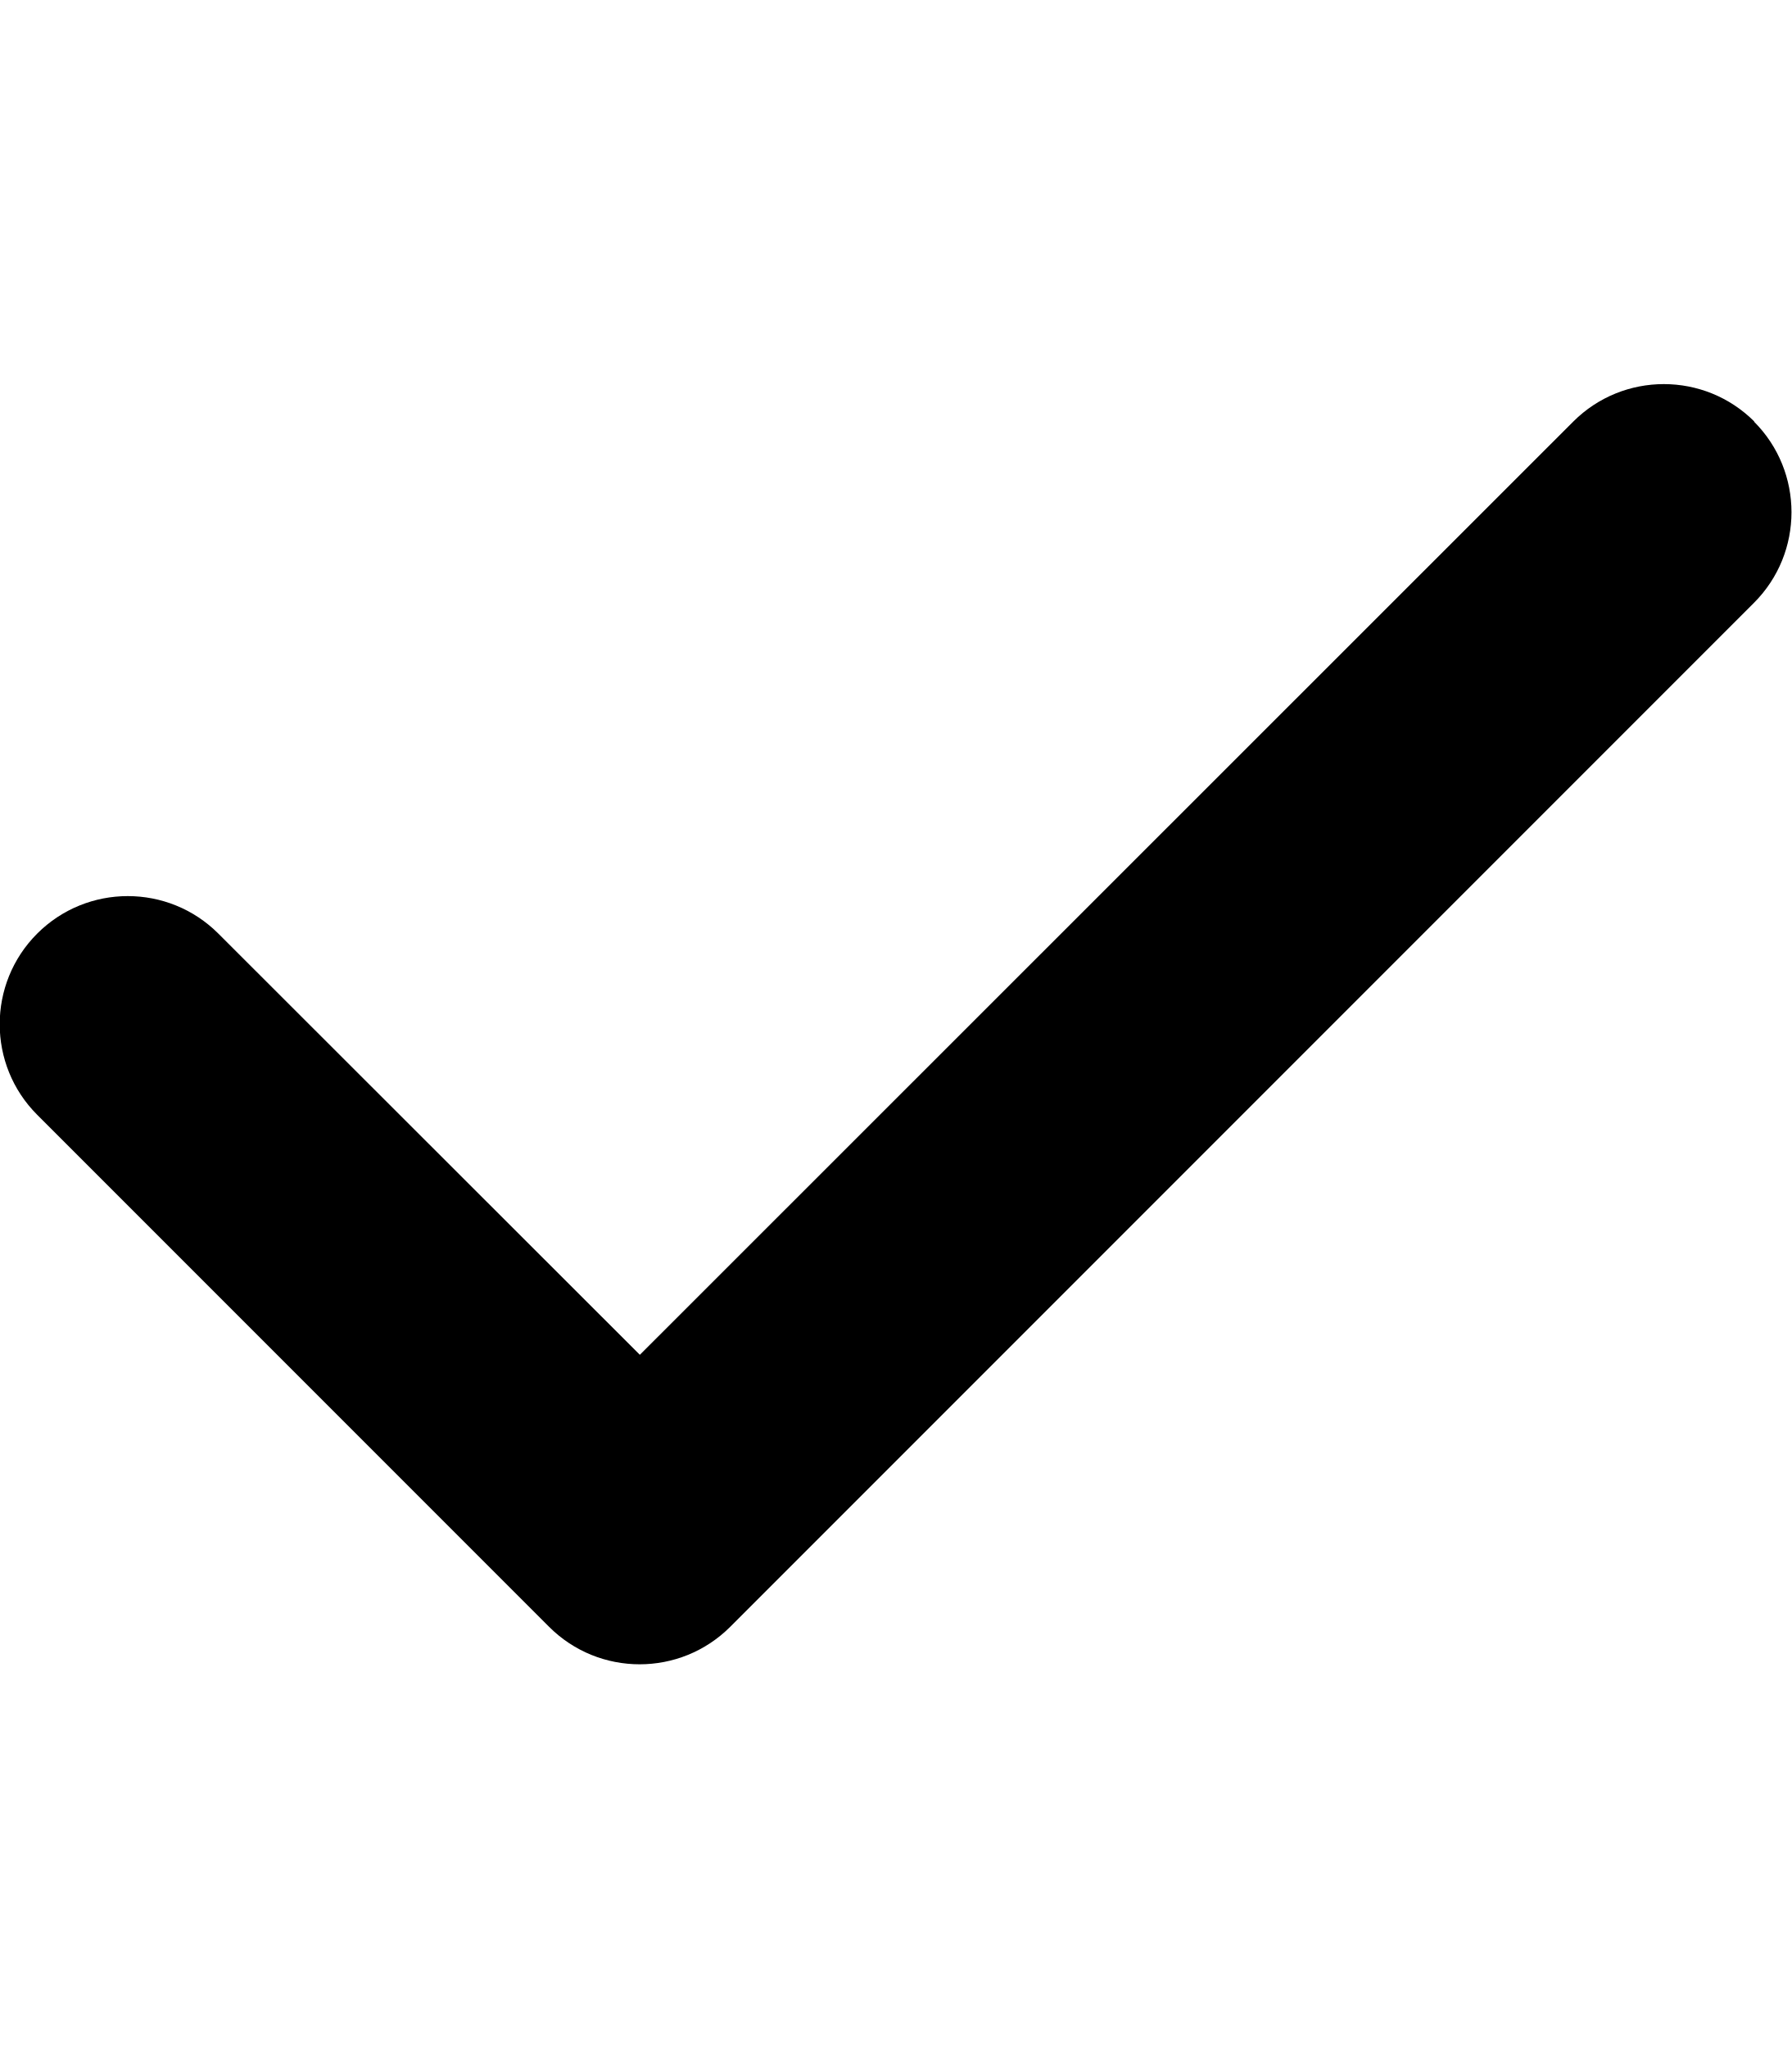
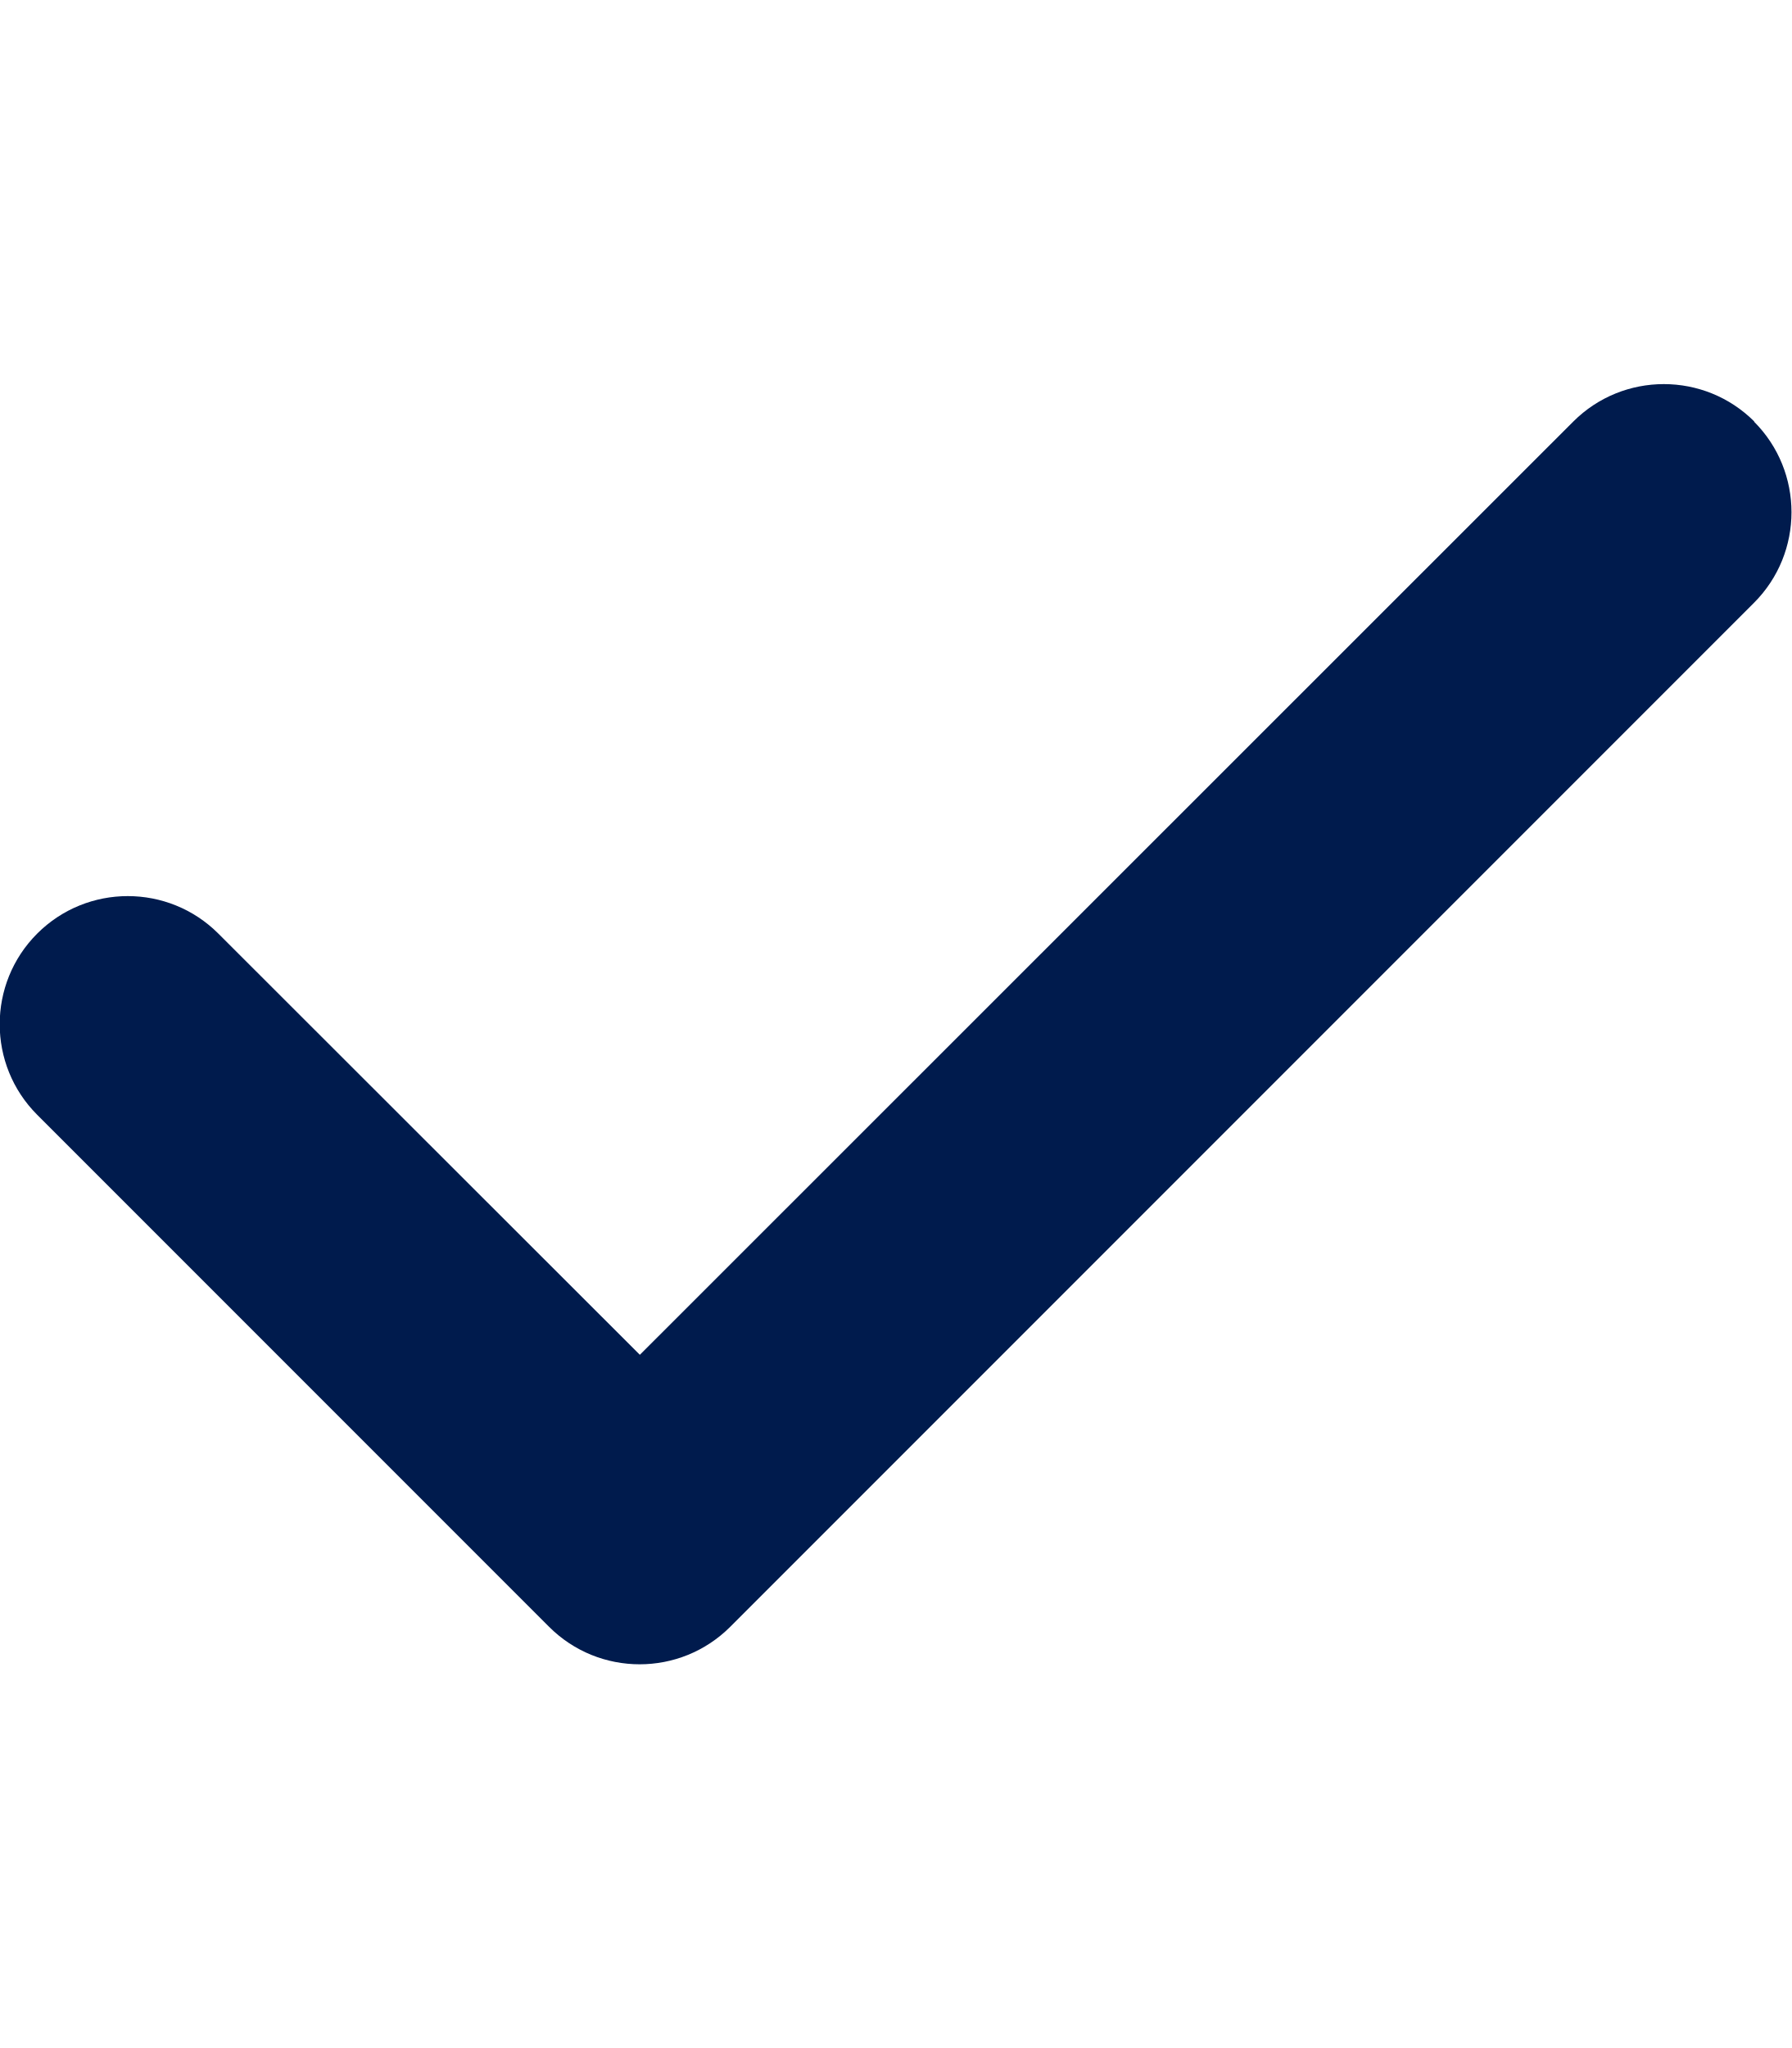
<svg xmlns="http://www.w3.org/2000/svg" viewBox="0 0 448 512">
-   <path d="M438.6 105.4c12.5 12.5 12.5 32.8 0 45.3l-256 256c-12.5 12.5-32.8 12.5-45.3 0l-128-128c-12.5-12.5-12.5-32.8 0-45.3s32.8-12.5 45.3 0L160 338.7 393.4 105.4c12.5-12.5 32.8-12.5 45.3 0z" />
+   <path fill="#001b4d" d="M438.6 105.4c12.5 12.5 12.5 32.8 0 45.3l-256 256c-12.5 12.5-32.8 12.5-45.3 0l-128-128c-12.5-12.5-12.5-32.8 0-45.3s32.8-12.5 45.3 0L160 338.7 393.4 105.4c12.5-12.5 32.8-12.5 45.3 0z" />
</svg>
